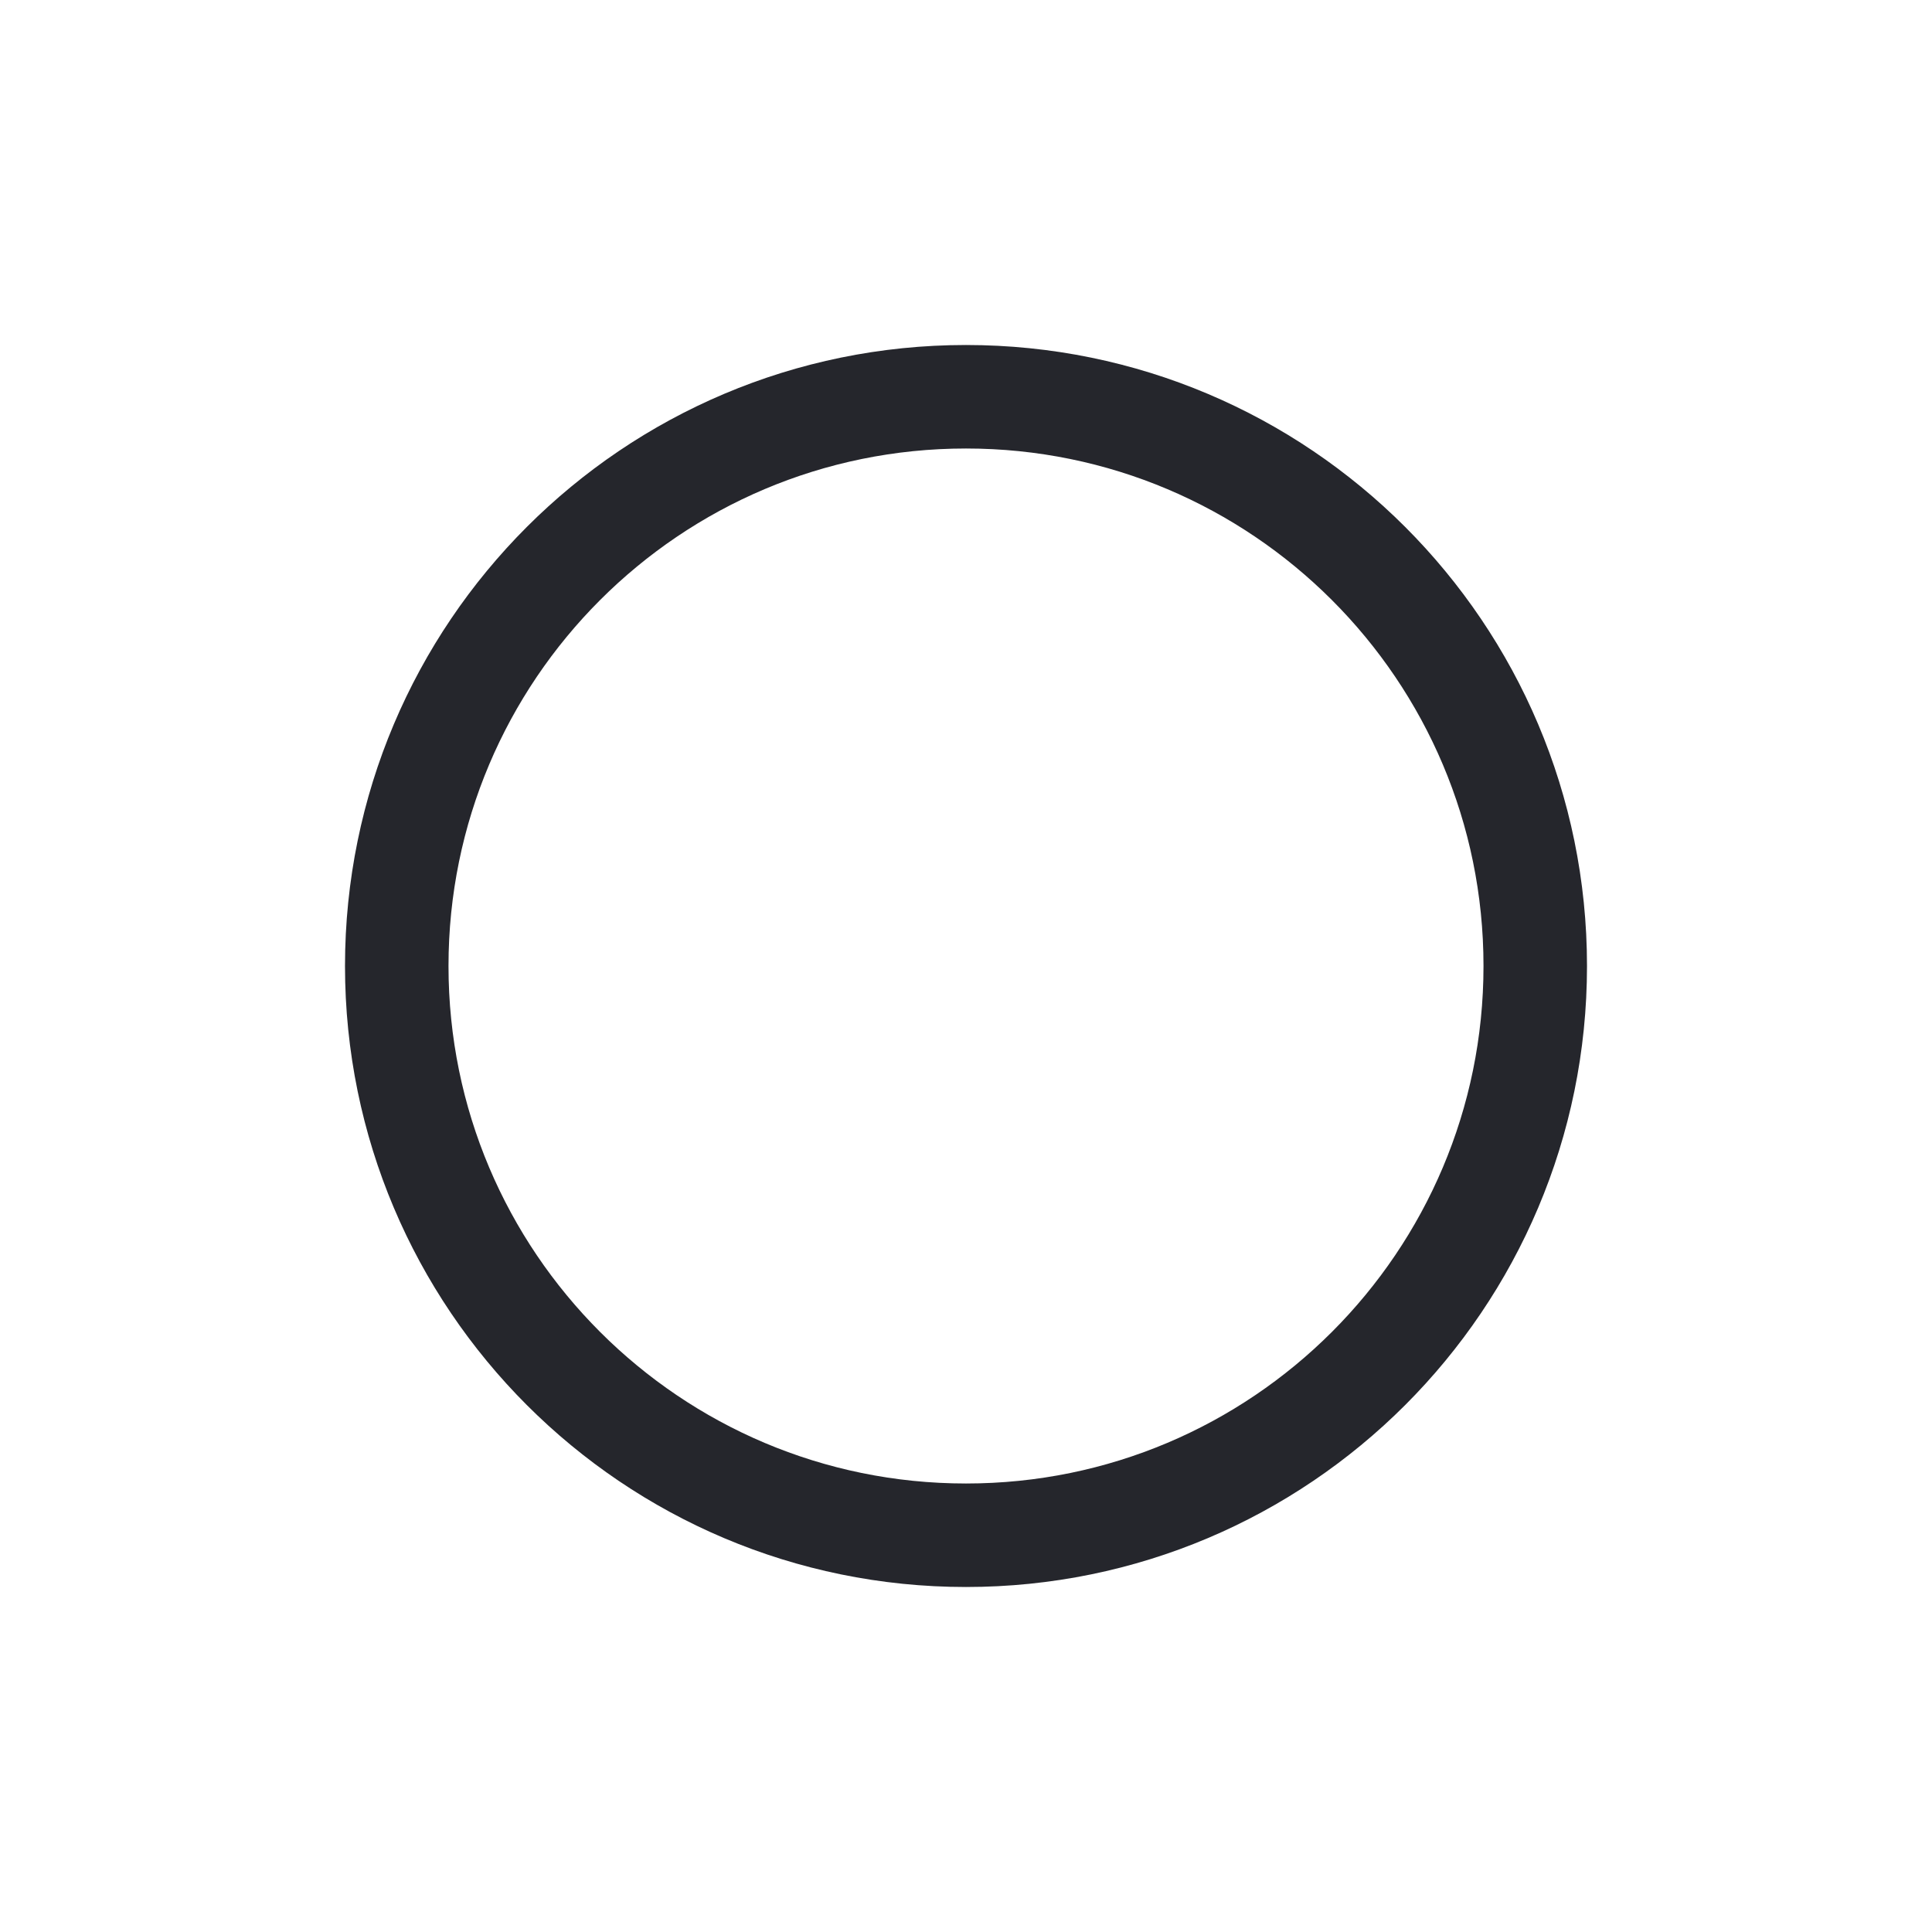
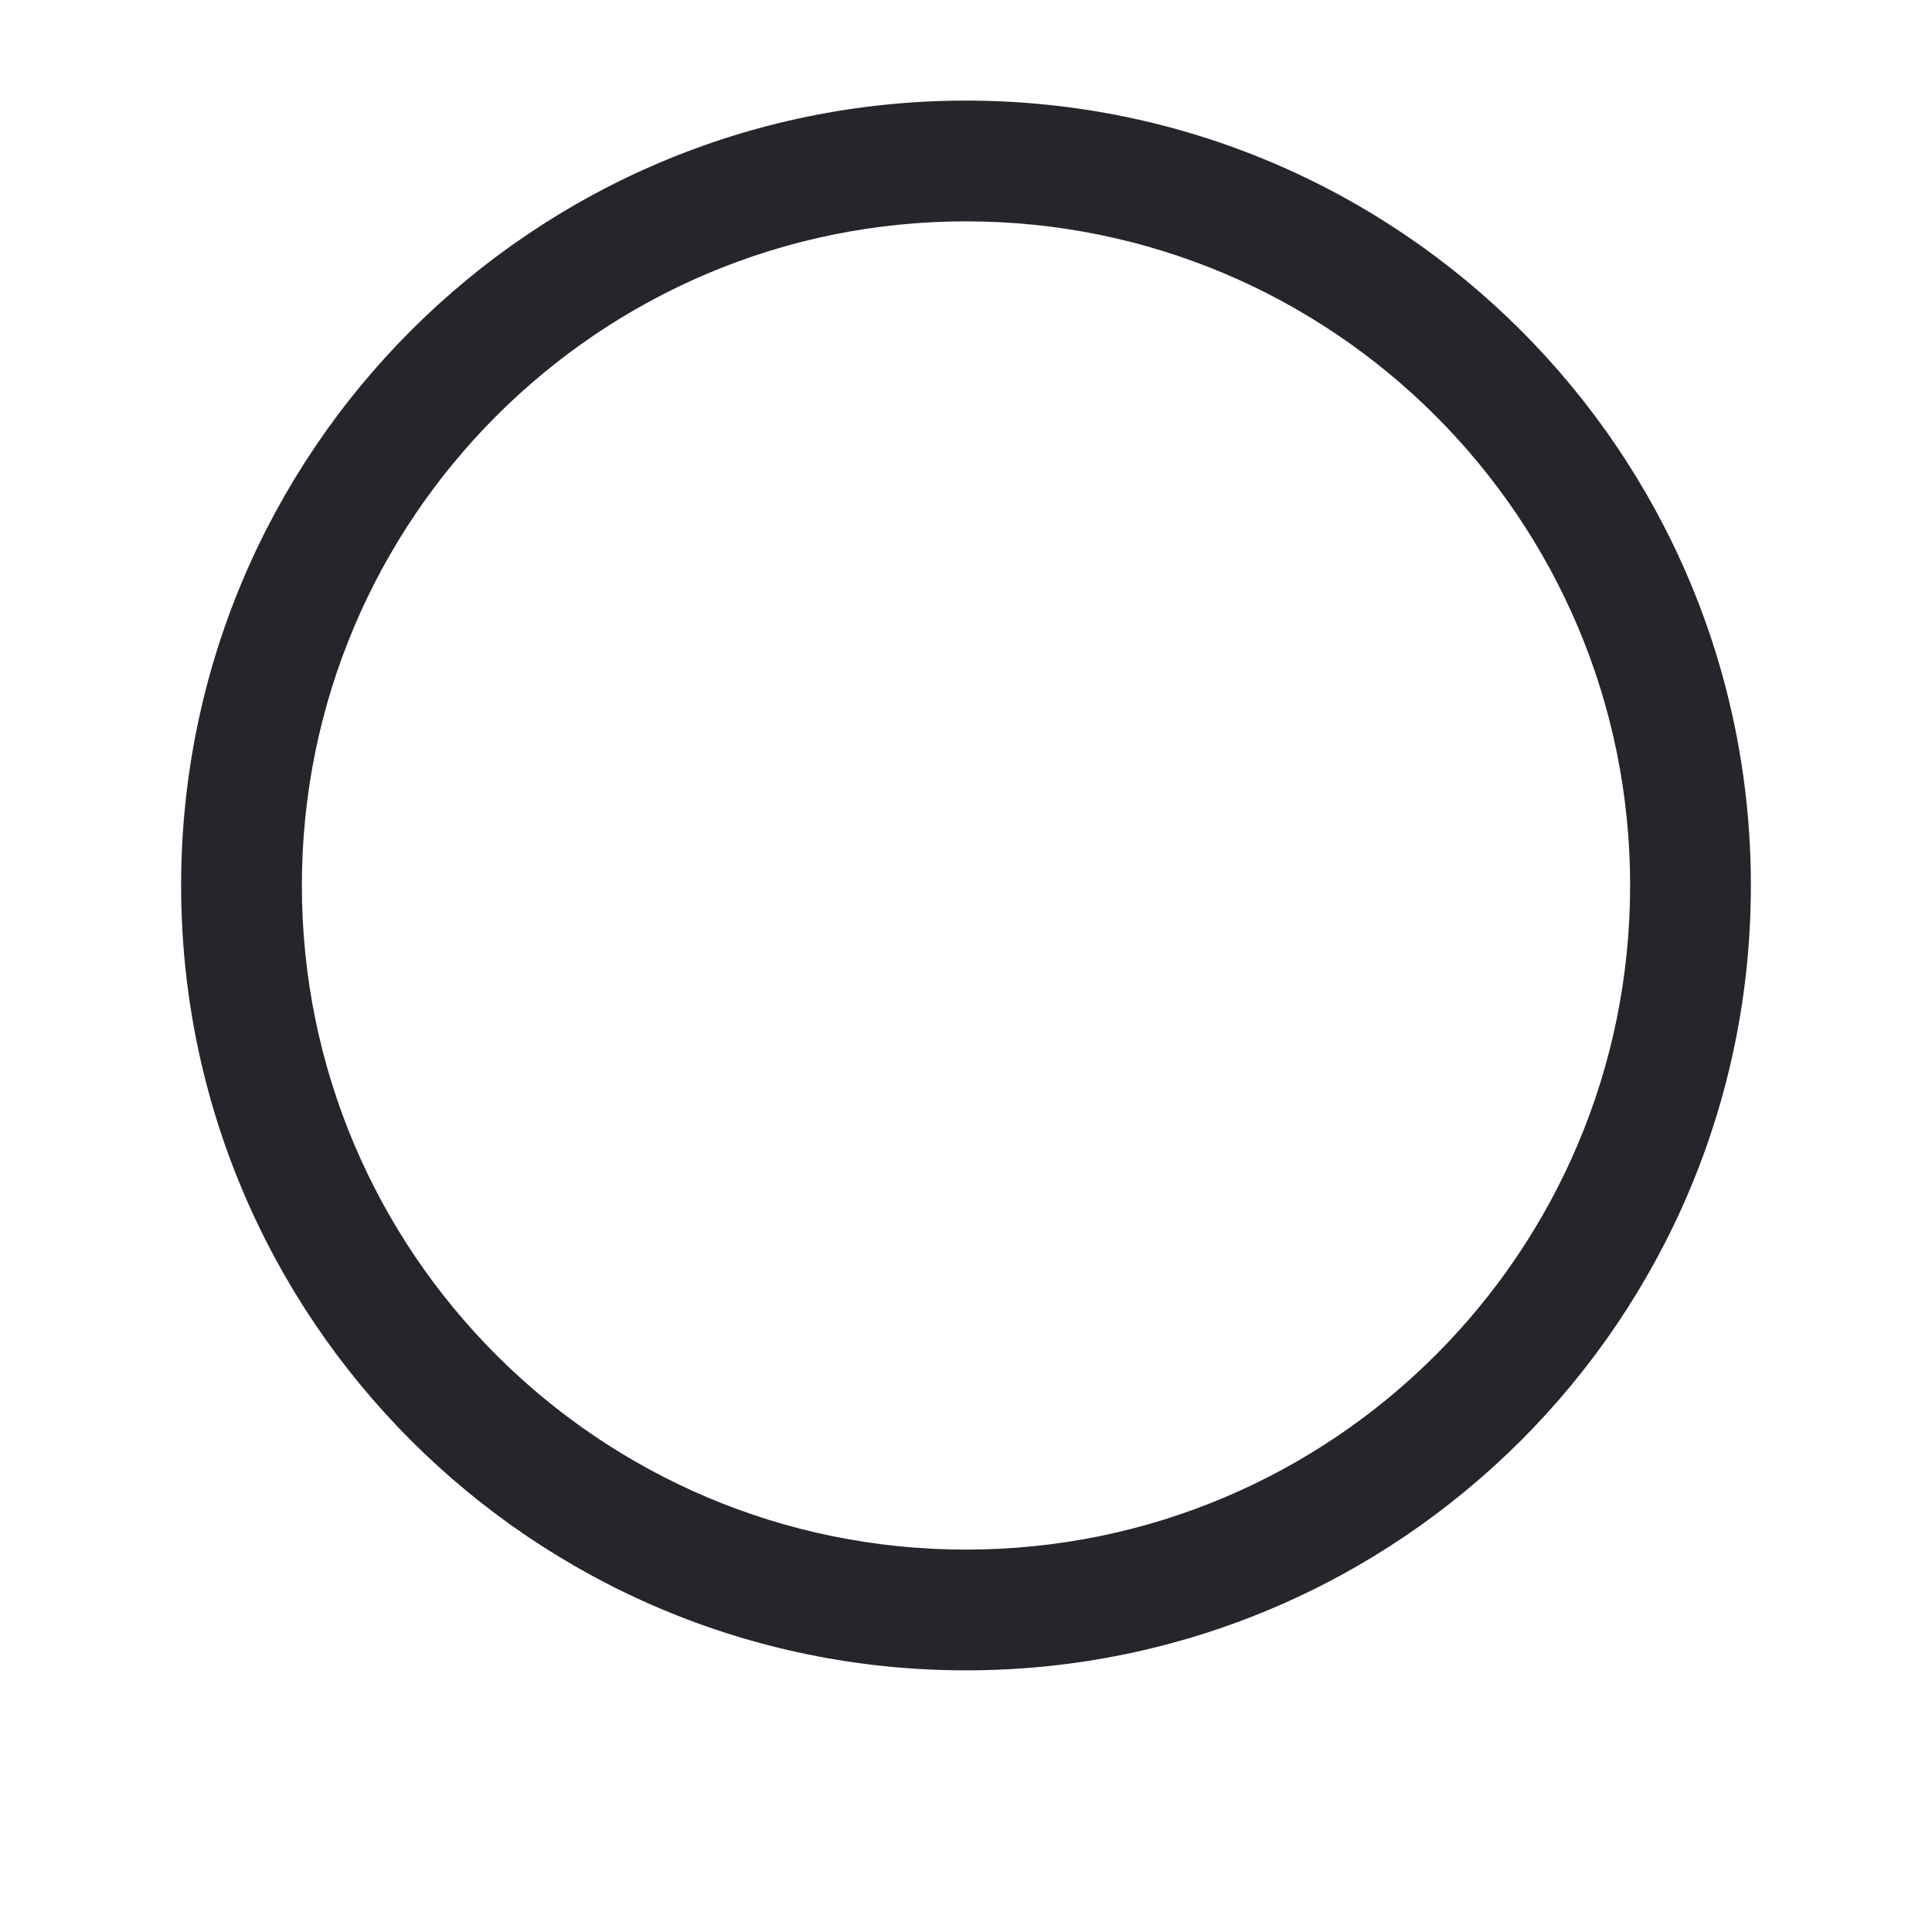
<svg xmlns="http://www.w3.org/2000/svg" width="28" height="28" viewBox="0 0 28 28" fill="none">
-   <rect x="5.75" y="5.75" width="16.5" height="16.5" rx="8.25" stroke="#25262C" stroke-width="1.5" />
+   <path fill-rule="evenodd" clip-rule="evenodd" d="M14 3.208C8.684 3.208 4.375 7.518 4.375 12.833C4.375 18.149 8.684 22.458 14 22.458C19.316 22.458 23.625 18.149 23.625 12.833C23.625 7.518 19.316 3.208 14 3.208ZM2.625 12.833C2.625 6.551 7.718 1.458 14 1.458C20.282 1.458 25.375 6.551 25.375 12.833C25.375 19.116 20.282 24.208 14 24.208C7.718 24.208 2.625 19.116 2.625 12.833Z" fill="#25262C" />
</svg>
